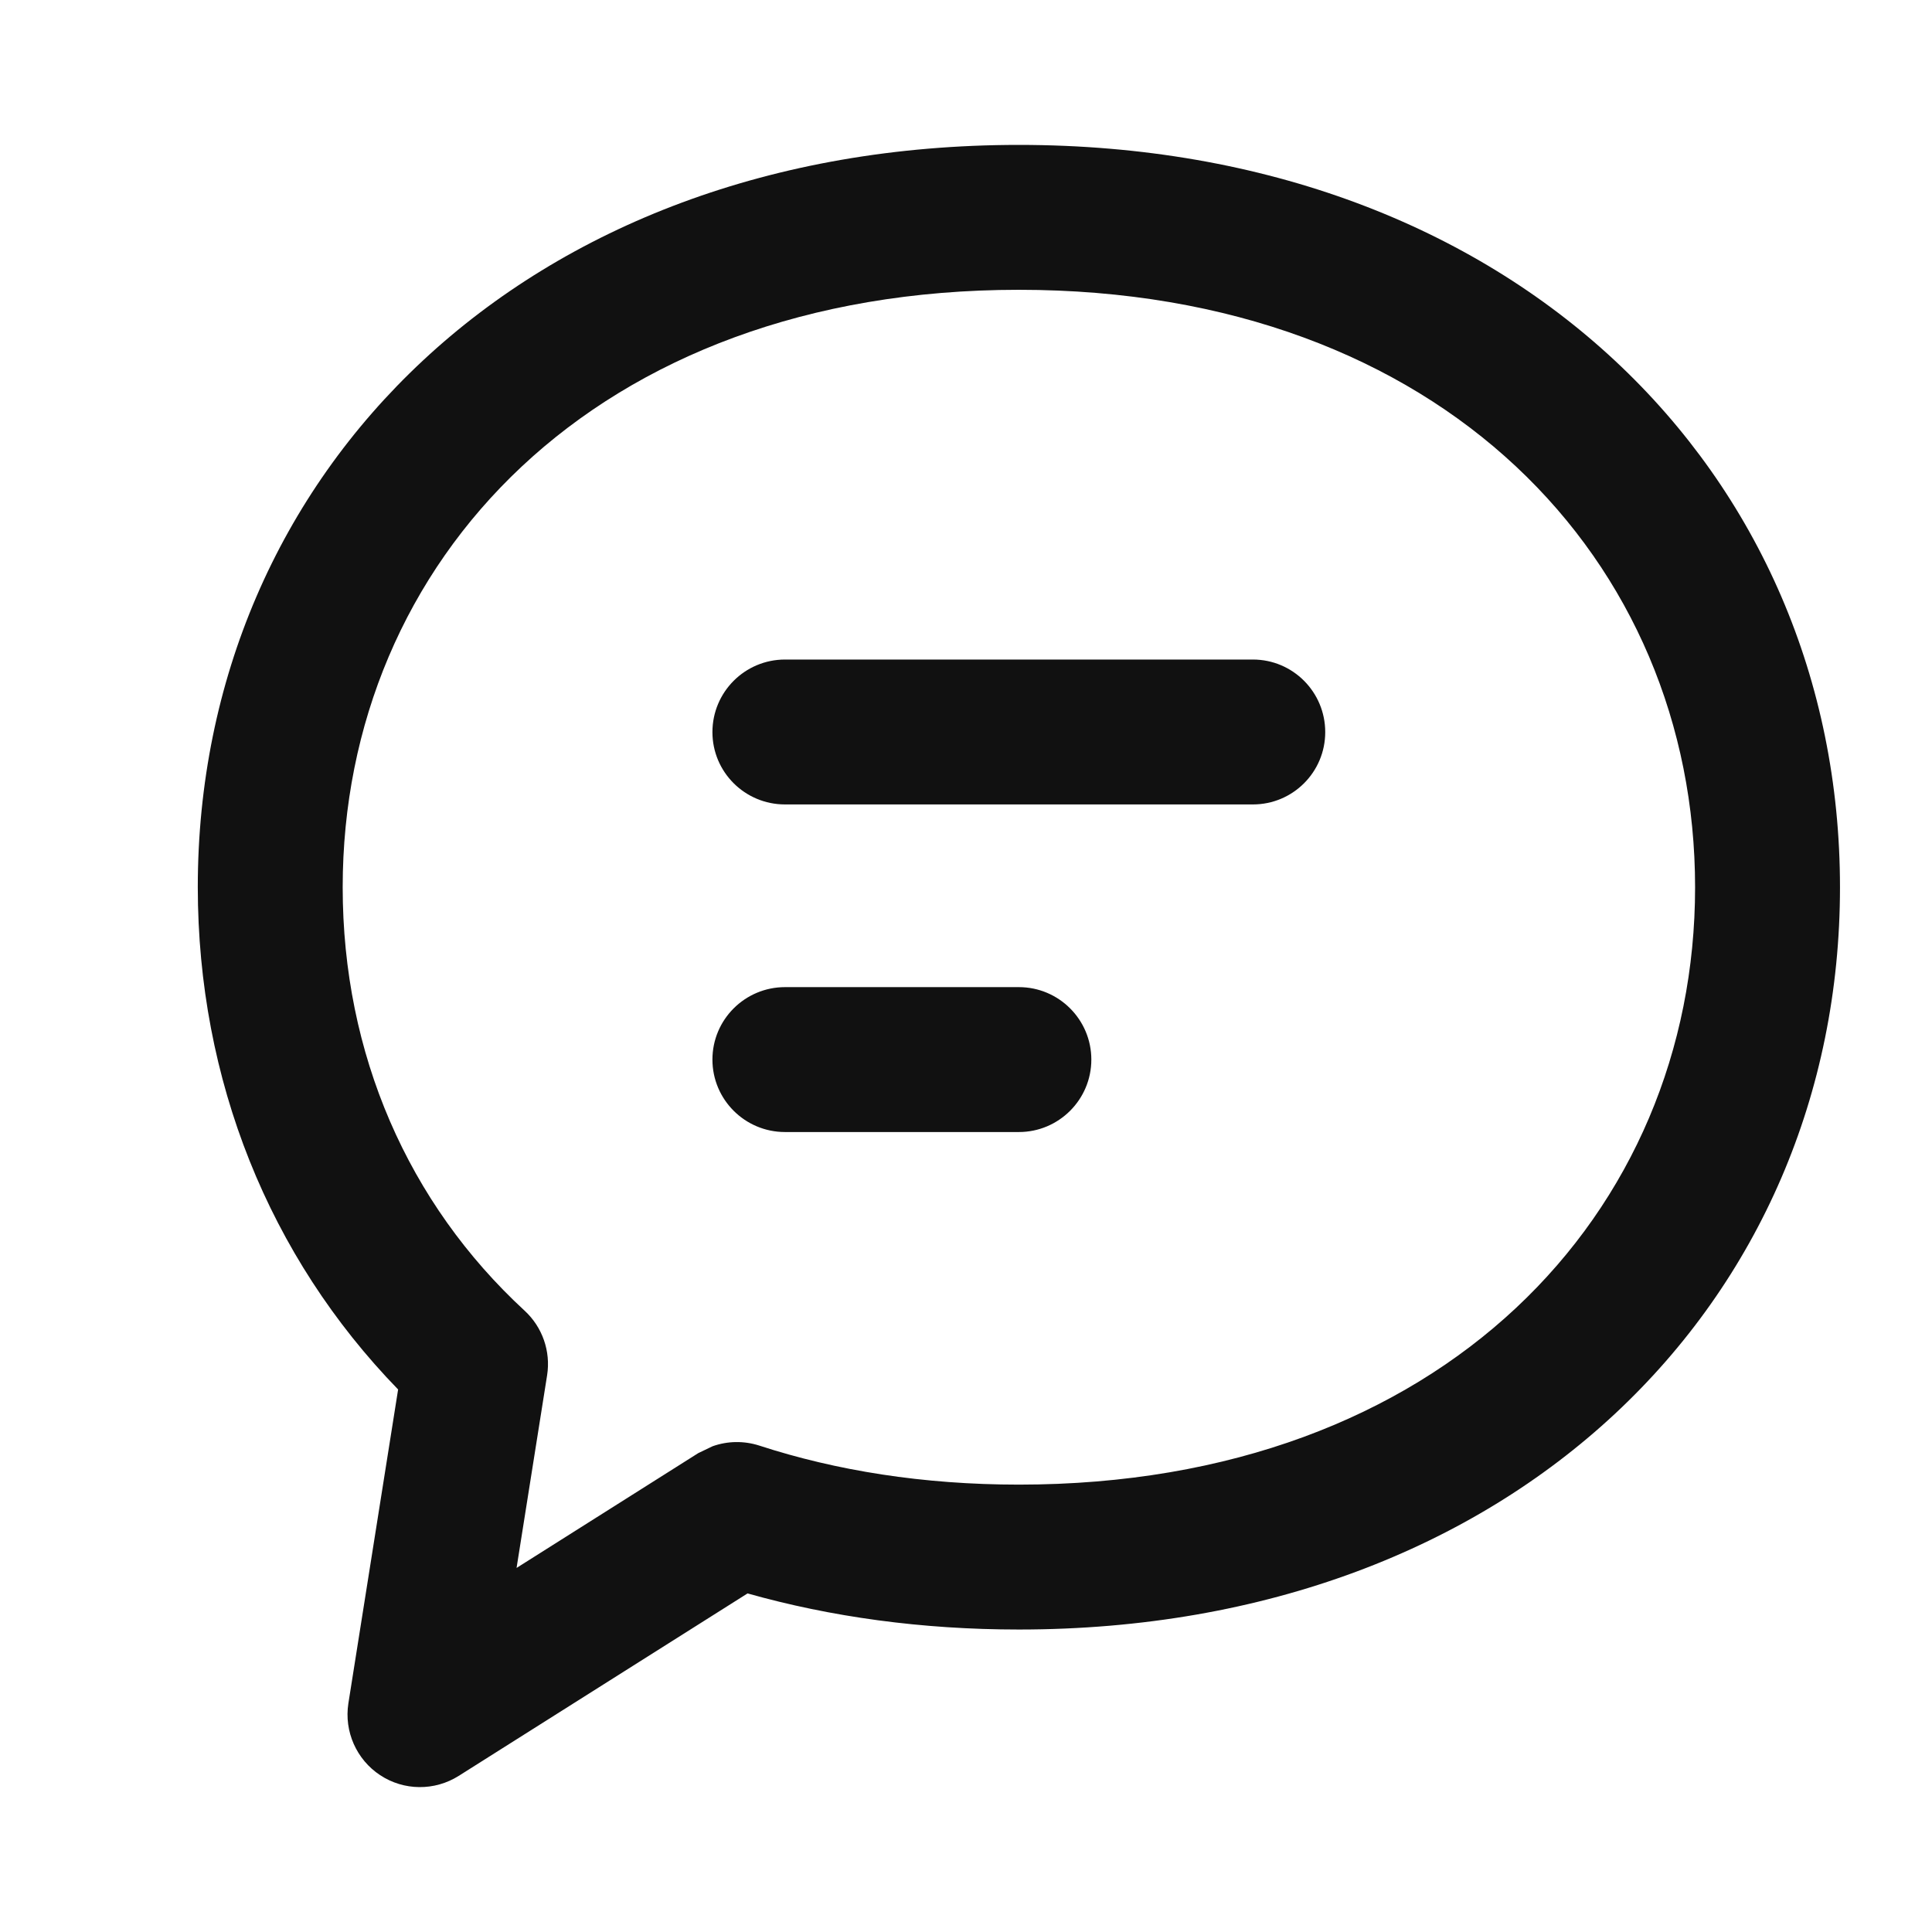
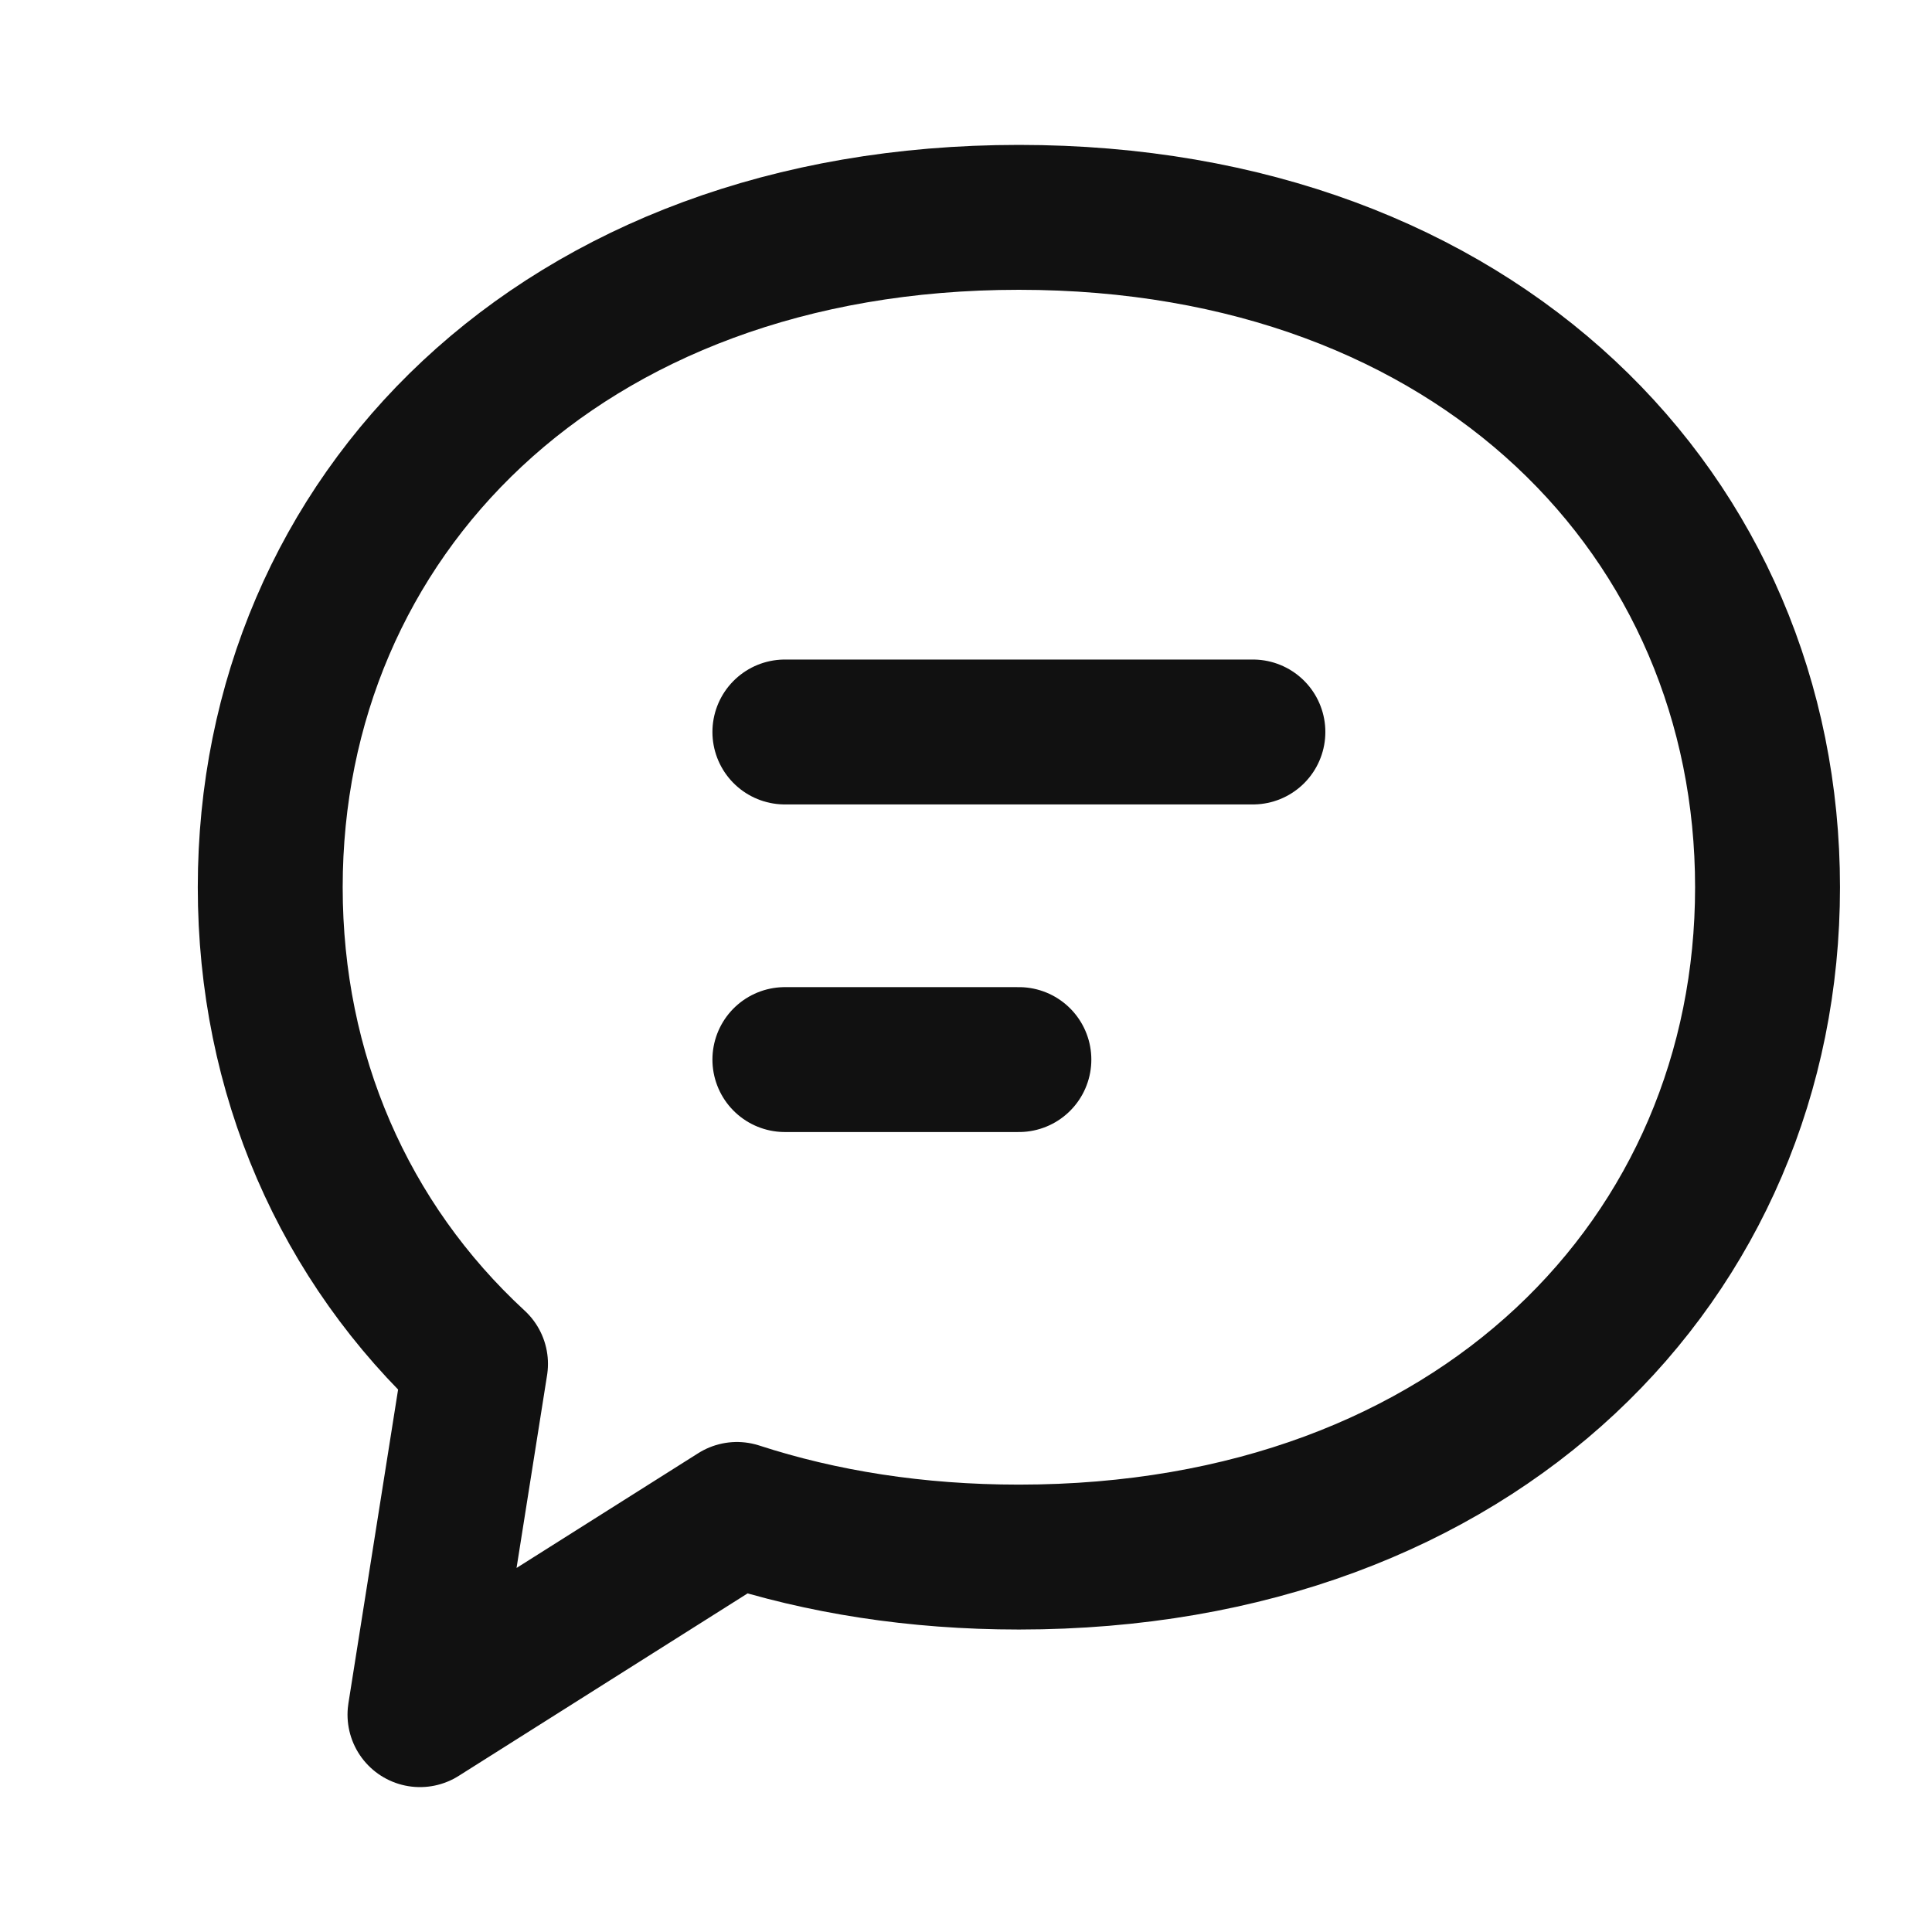
<svg xmlns="http://www.w3.org/2000/svg" width="16" height="16" viewBox="0 0 16 16" fill="none">
-   <path d="M14.038 7.348C14.038 4.653 11.95 2.4 8.438 2.4C4.926 2.4 2.838 4.653 2.838 7.348C2.838 8.729 3.38 9.965 4.344 10.854C4.492 10.99 4.562 11.191 4.531 11.389L4.278 12.985L5.783 12.034L5.902 11.977C6.026 11.933 6.162 11.931 6.289 11.972C6.925 12.179 7.644 12.295 8.438 12.295C11.95 12.295 14.038 10.042 14.038 7.348ZM8.438 8.175C8.769 8.175 9.038 8.444 9.038 8.775C9.038 9.106 8.769 9.375 8.438 9.375H6.501C6.169 9.375 5.9 9.106 5.9 8.775C5.9 8.443 6.17 8.175 6.501 8.175H8.438ZM10.376 5.462C10.707 5.462 10.975 5.731 10.975 6.063C10.975 6.394 10.707 6.662 10.376 6.662H6.501C6.169 6.662 5.9 6.394 5.9 6.063C5.9 5.731 6.169 5.462 6.501 5.462H10.376ZM15.238 7.348C15.238 10.78 12.535 13.495 8.438 13.495C7.634 13.495 6.882 13.391 6.191 13.196L3.799 14.707C3.599 14.833 3.345 14.831 3.148 14.701C2.952 14.572 2.849 14.339 2.885 14.107L3.297 11.507C2.227 10.406 1.639 8.942 1.638 7.348C1.638 3.915 4.341 1.2 8.438 1.2C12.535 1.201 15.238 3.915 15.238 7.348Z" fill="#111111" />
+   <path d="M6.103 12.542L3.478 14.2L3.938 11.295C2.847 10.289 2.238 8.892 2.238 7.348C2.238 4.284 4.634 1.8 8.438 1.8C12.242 1.8 14.638 4.284 14.638 7.348C14.638 10.411 12.242 12.895 8.438 12.895C7.586 12.895 6.804 12.77 6.103 12.542Z" stroke="#111111" stroke-width="1.2" stroke-linecap="round" stroke-linejoin="round" />
+   <path d="M6.5 6.062H10.376M6.5 8.775H8.438" stroke="#111111" stroke-width="1.2" stroke-linecap="round" stroke-linejoin="round" />
</svg>
